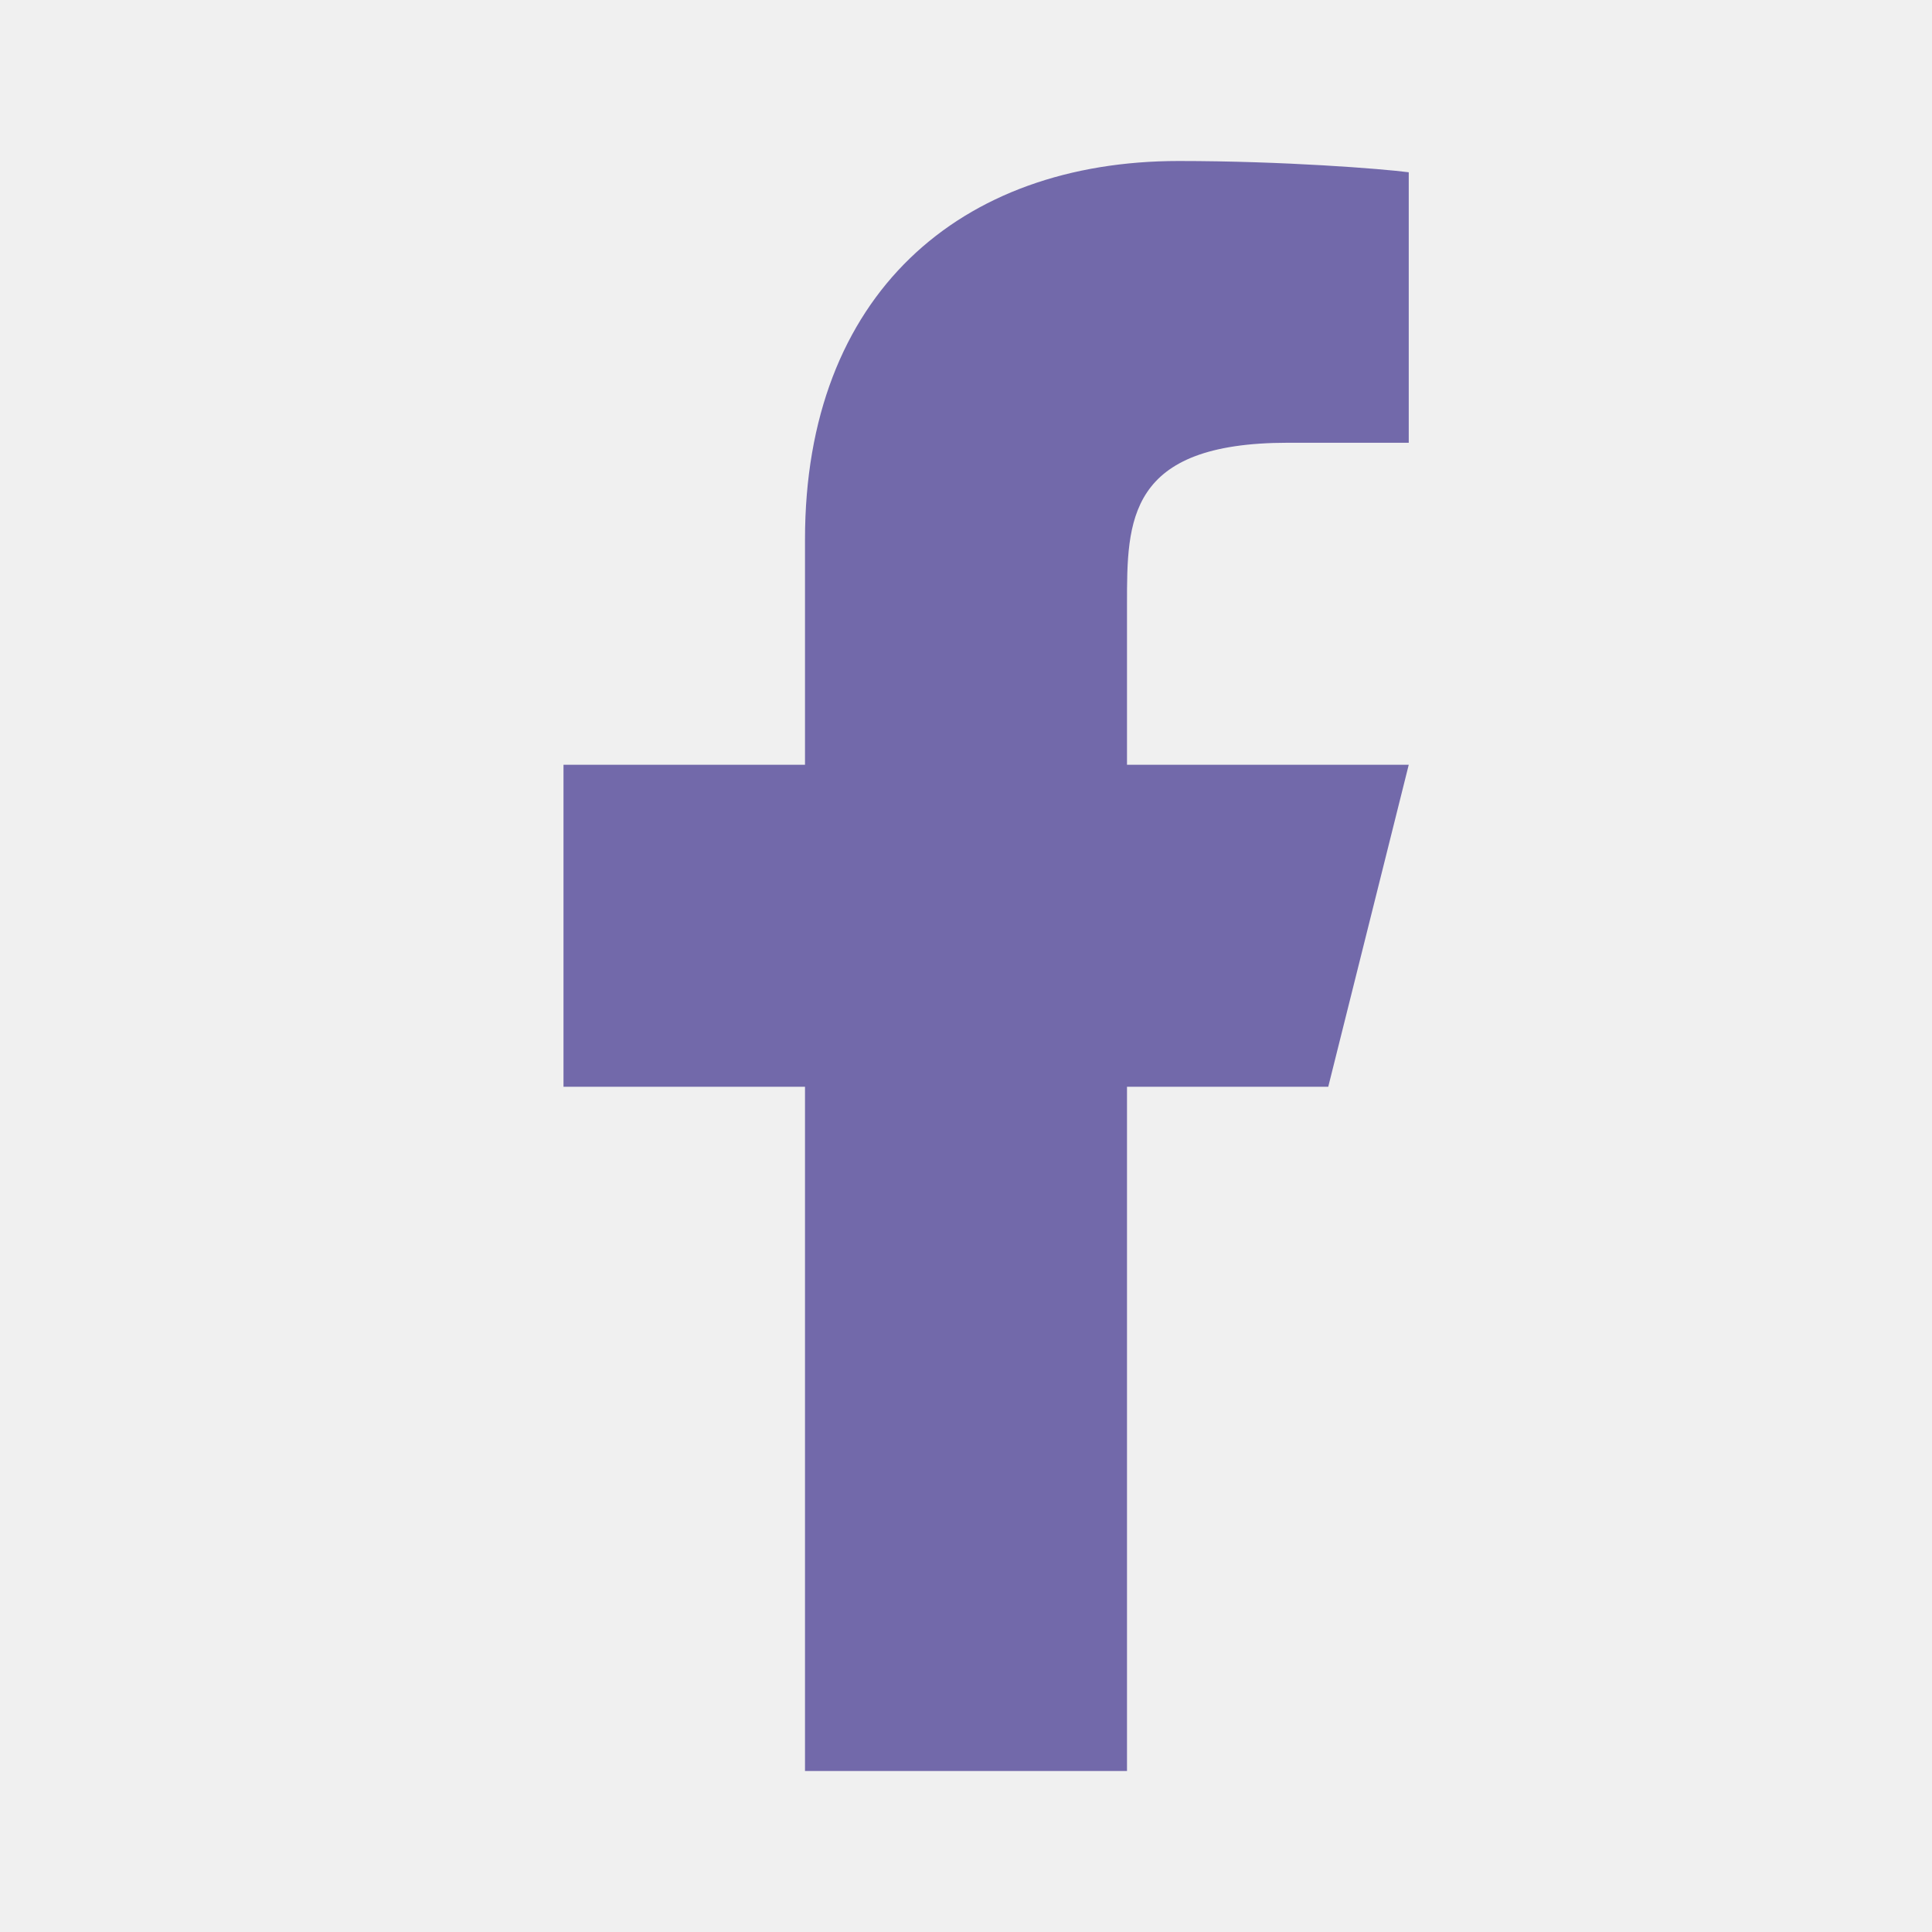
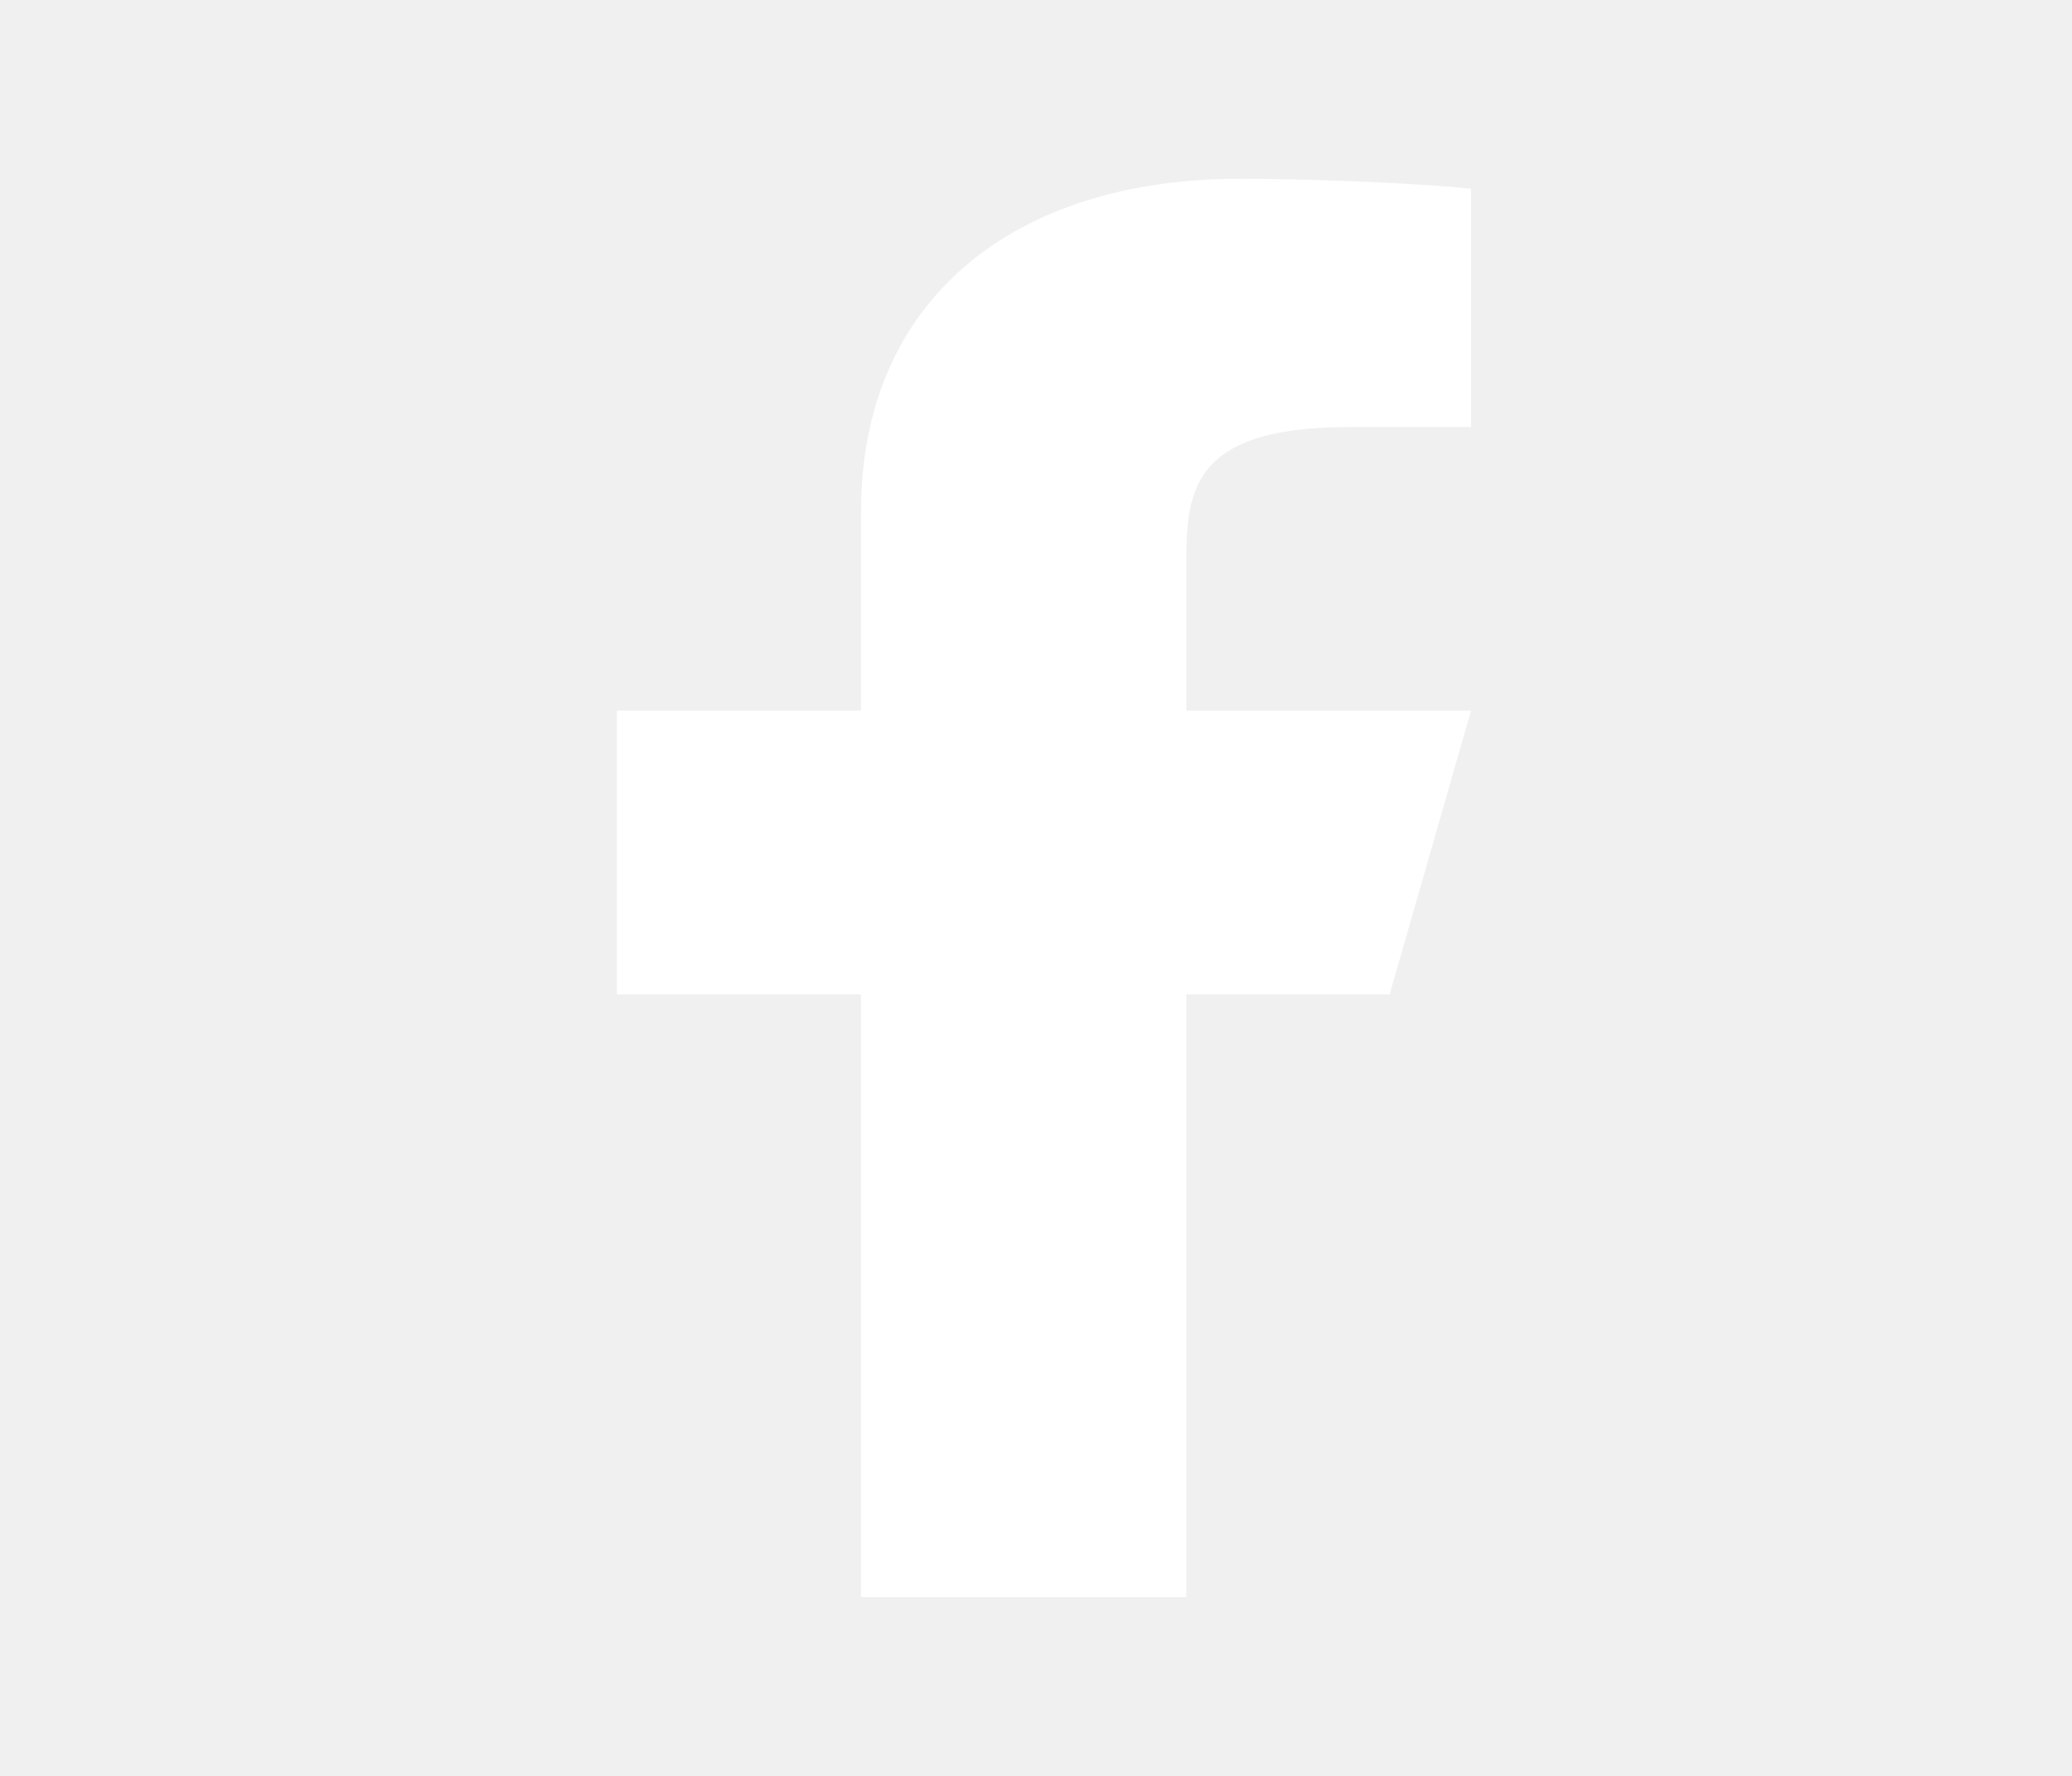
- <svg xmlns="http://www.w3.org/2000/svg" width="24" height="24" viewBox="0 0 24 24" fill="#7269AA">
-   <path d="M14 13.5H16.5L17.5 9.5H14V7.5C14 6.47 14 5.5 16 5.5H17.5V2.14C17.174 2.097 15.943 2 14.643 2C11.928 2 10 3.657 10 6.7V9.5H7V13.5H10V22H14V13.5Z" fill="#7269AA" />
+ <svg xmlns="http://www.w3.org/2000/svg" width="28" height="24" viewBox="0 0 28 24" fill="none">
+   <g id="ri:facebook-fill">
+     <path id="Vector" d="M16.031 13.438H18.779L19.879 9.604H16.031V7.687C16.031 6.7 16.031 5.771 18.23 5.771H19.879V2.551C19.52 2.51 18.167 2.417 16.738 2.417C13.754 2.417 11.635 4.005 11.635 6.921V9.604H8.337V13.438H11.635V21.583H16.031V13.438Z" fill="white" />
+   </g>
</svg>
